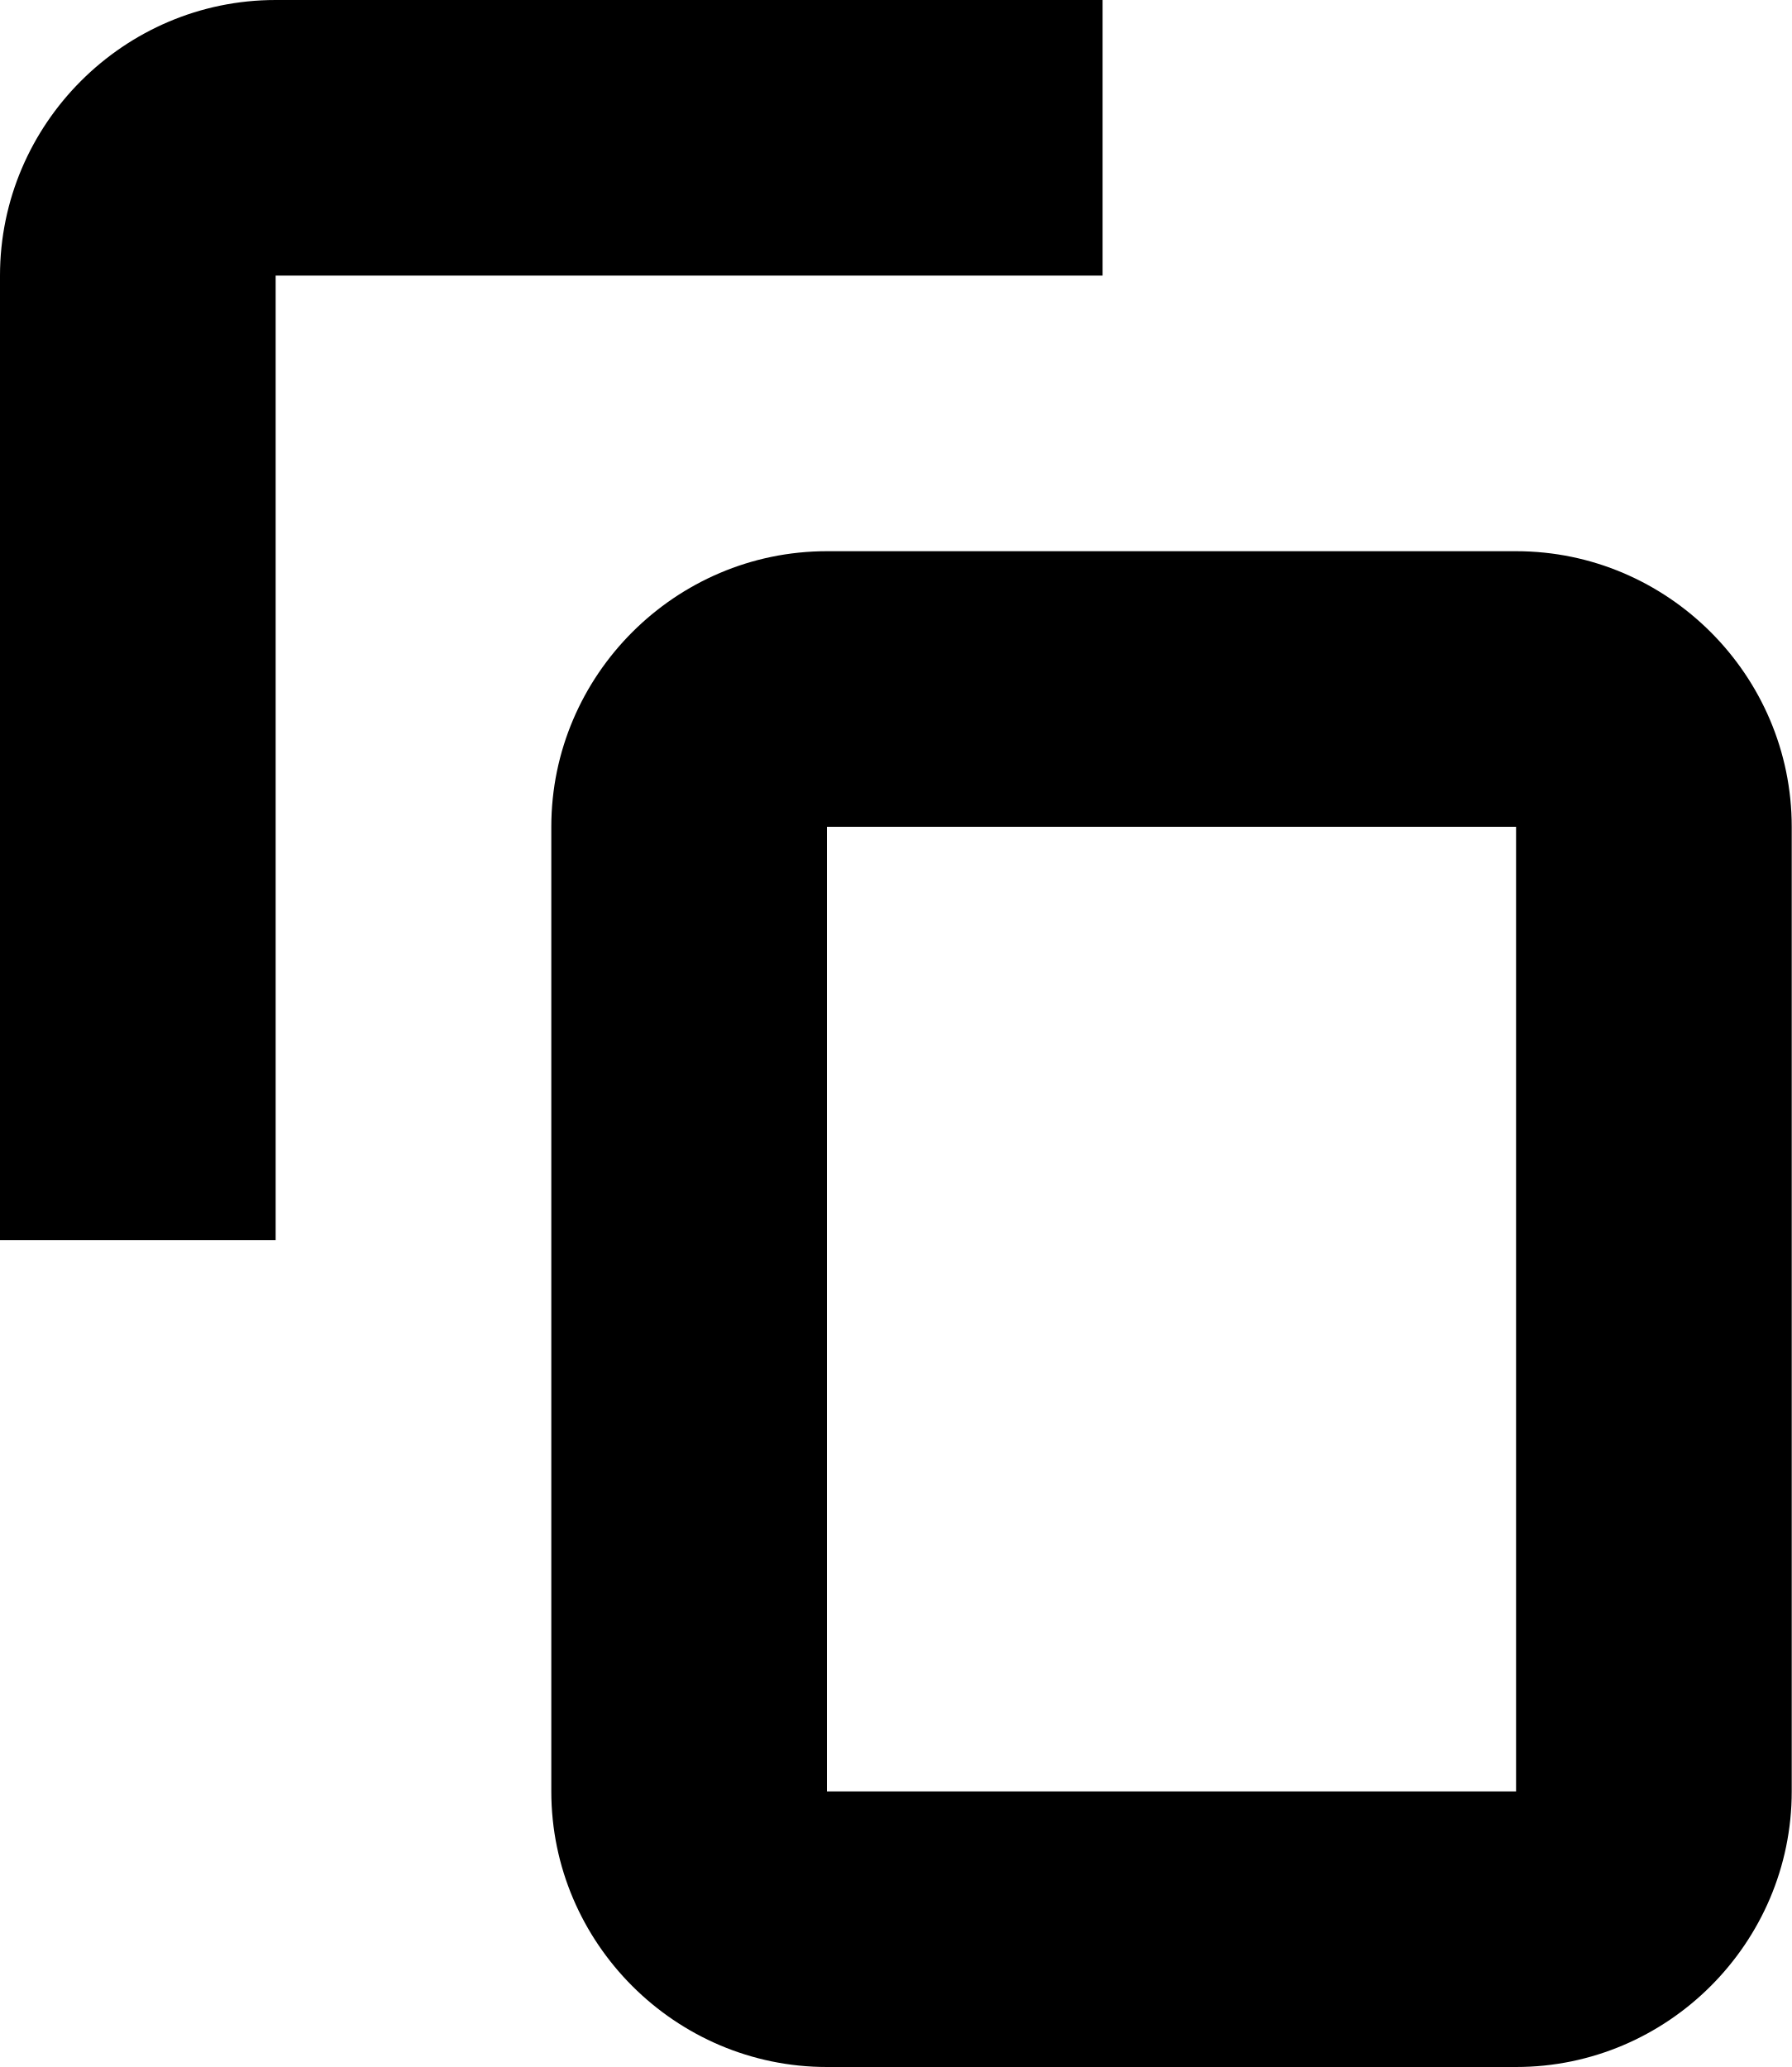
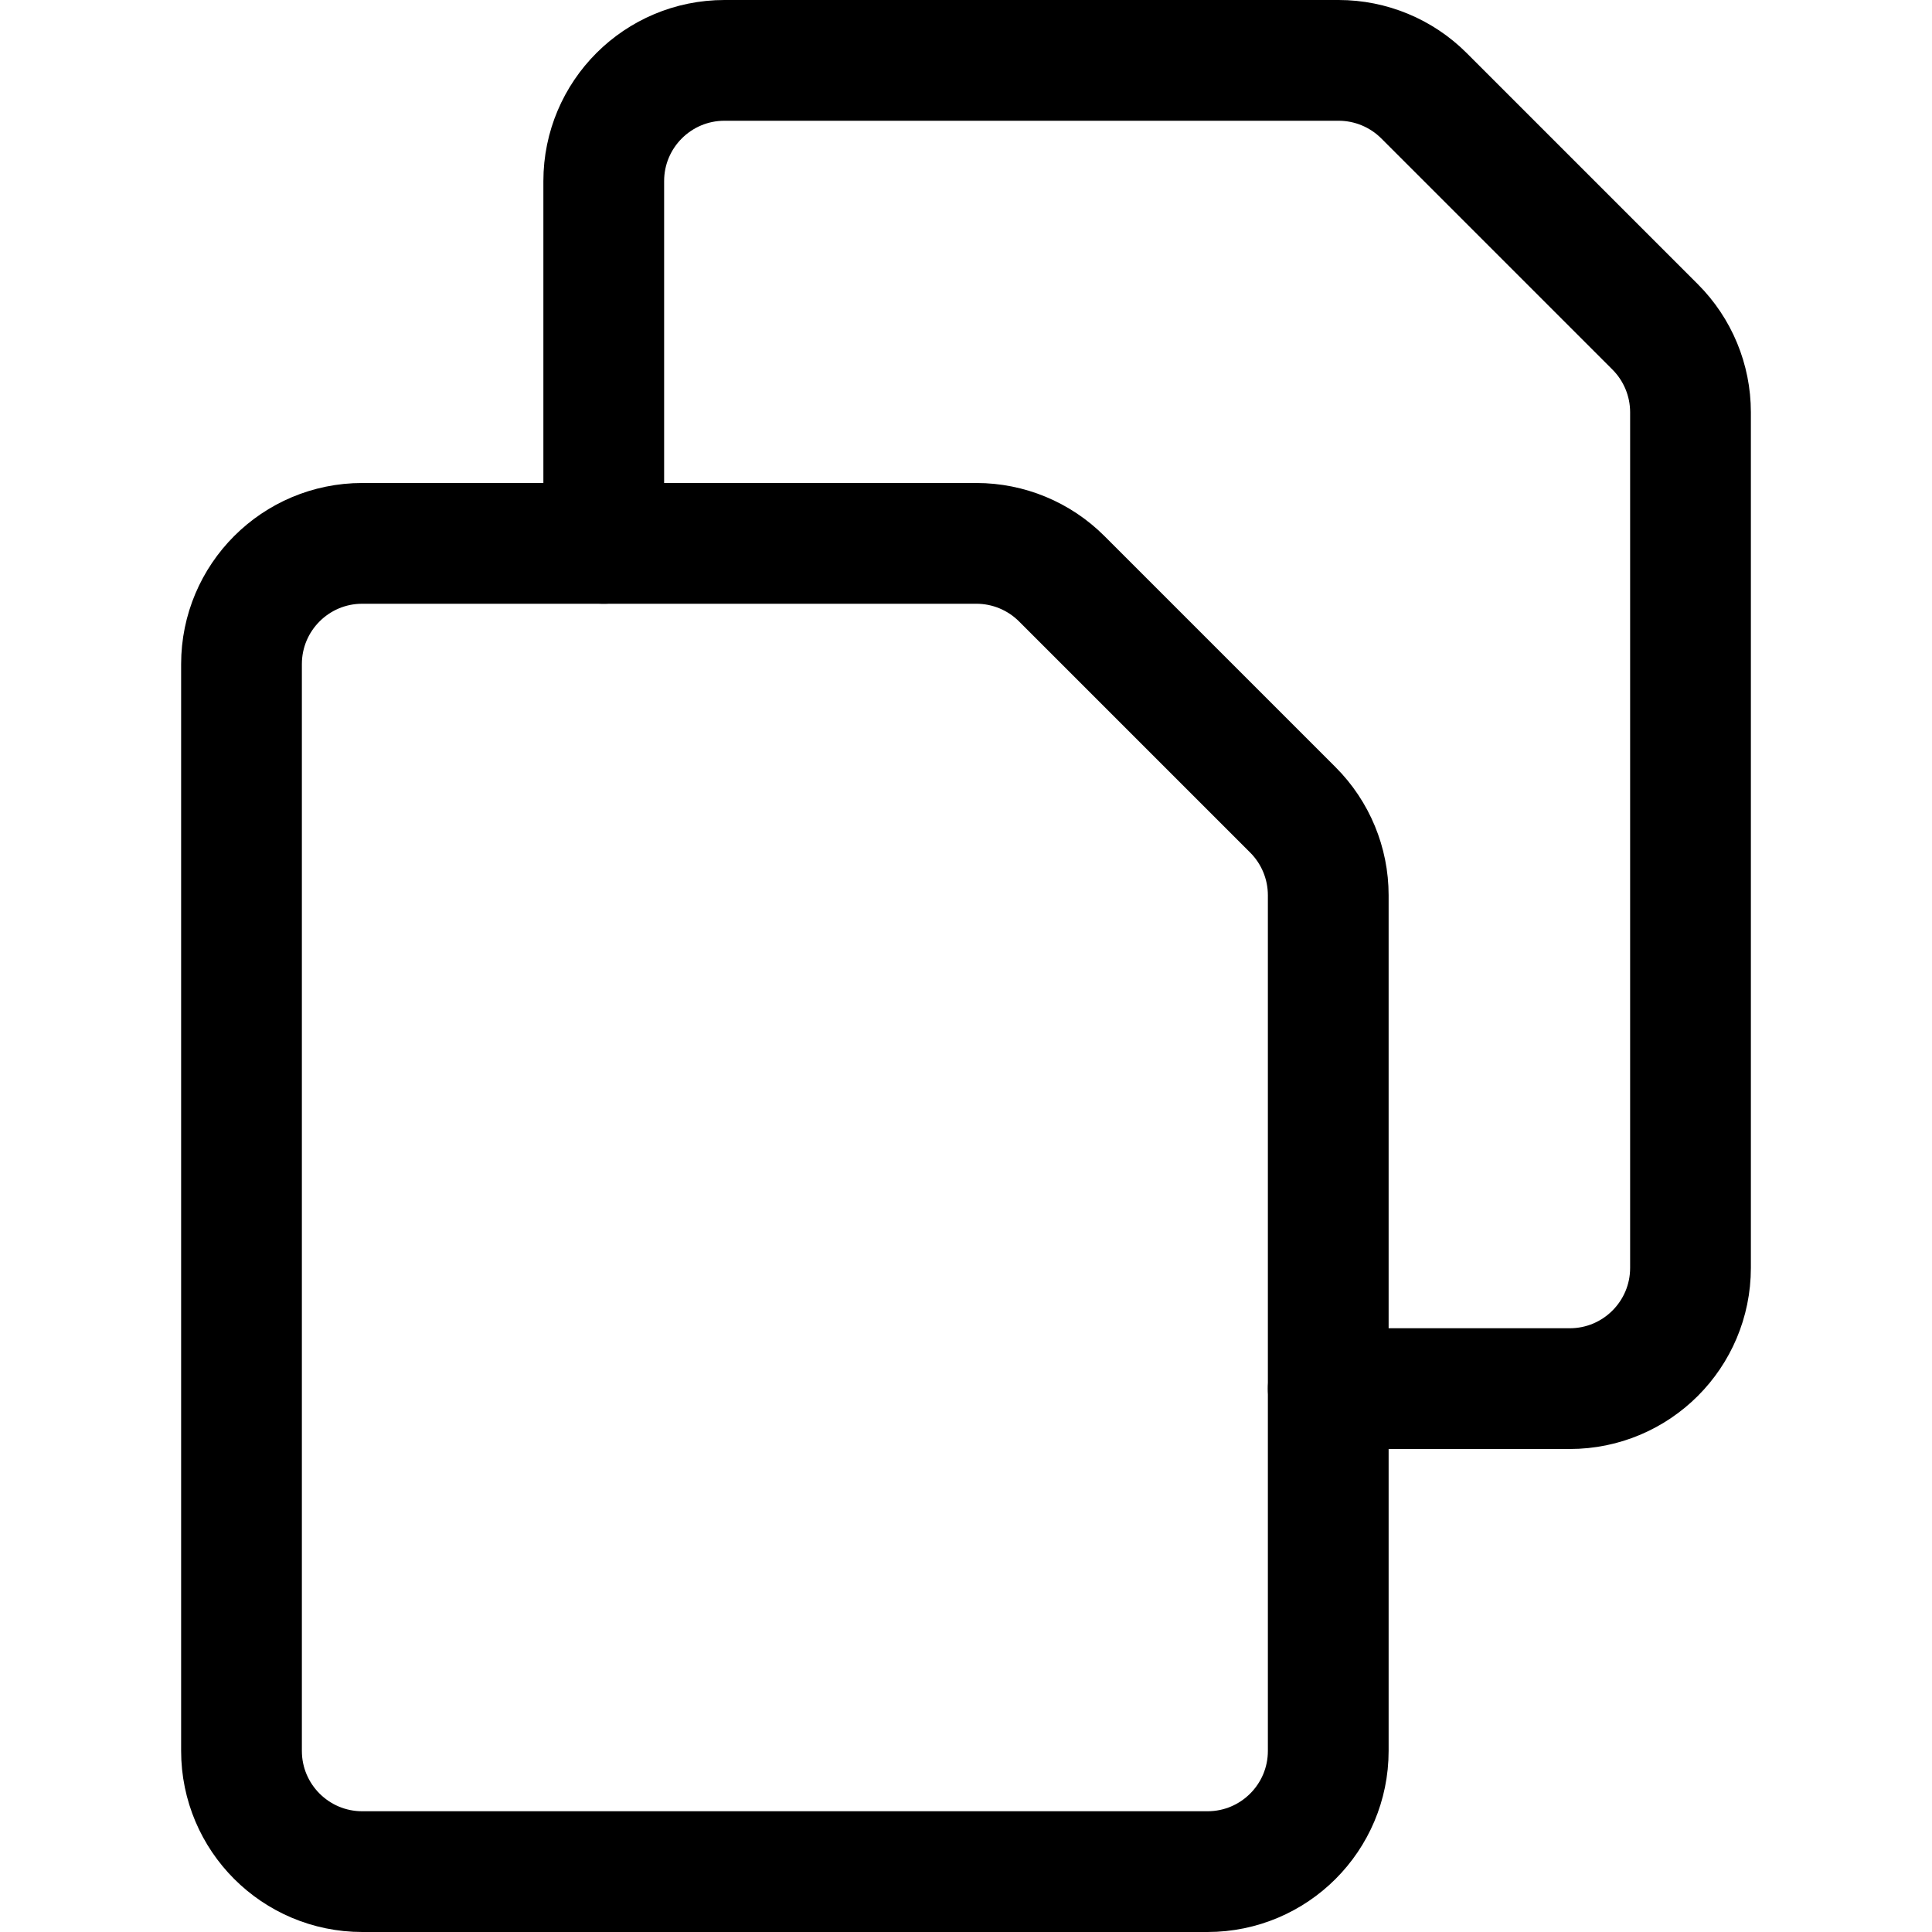
- <svg xmlns="http://www.w3.org/2000/svg" viewBox="0 0 13 15">
-   <path d="M8 0H2C.9 0 0 .9 0 2v7h2V2h6V0zm3 4H6c-1.1 0-2 .9-2 2v7c0 1.1.9 2 2 2h5c1.1 0 2-.9 2-2V6c0-1.1-.9-2-2-2zm0 9H6V6h5v7z" fill="currentColor" />
+ <svg xmlns="http://www.w3.org/2000/svg" version="1.1" id="Layer_1" x="0" y="0" viewBox="0 0 24 24" xml:space="preserve">
+   <path vector-effect="non-scaling-stroke" d="M16.5 21.75a1.5 1.5 0 01-1.5 1.5H4.5a1.5 1.5 0 01-1.5-1.5V8.25a1.5 1.5 0 011.5-1.5h7.629a1.5 1.5 0 011.06.439l2.872 2.872a1.5 1.5 0 01.439 1.06V21.75z" fill="none" stroke="currentColor" stroke-width="1.5" stroke-linecap="round" stroke-linejoin="round" />
+   <path vector-effect="non-scaling-stroke" d="M7.5 6.75v-4.5A1.5 1.5 0 019 .75h7.629a1.5 1.5 0 011.06.439l2.872 2.872A1.5 1.5 0 0121 5.121V15.75a1.5 1.5 0 01-1.5 1.5h0-3" fill="none" stroke="currentColor" stroke-width="1.5" stroke-linecap="round" stroke-linejoin="round" />
</svg>
